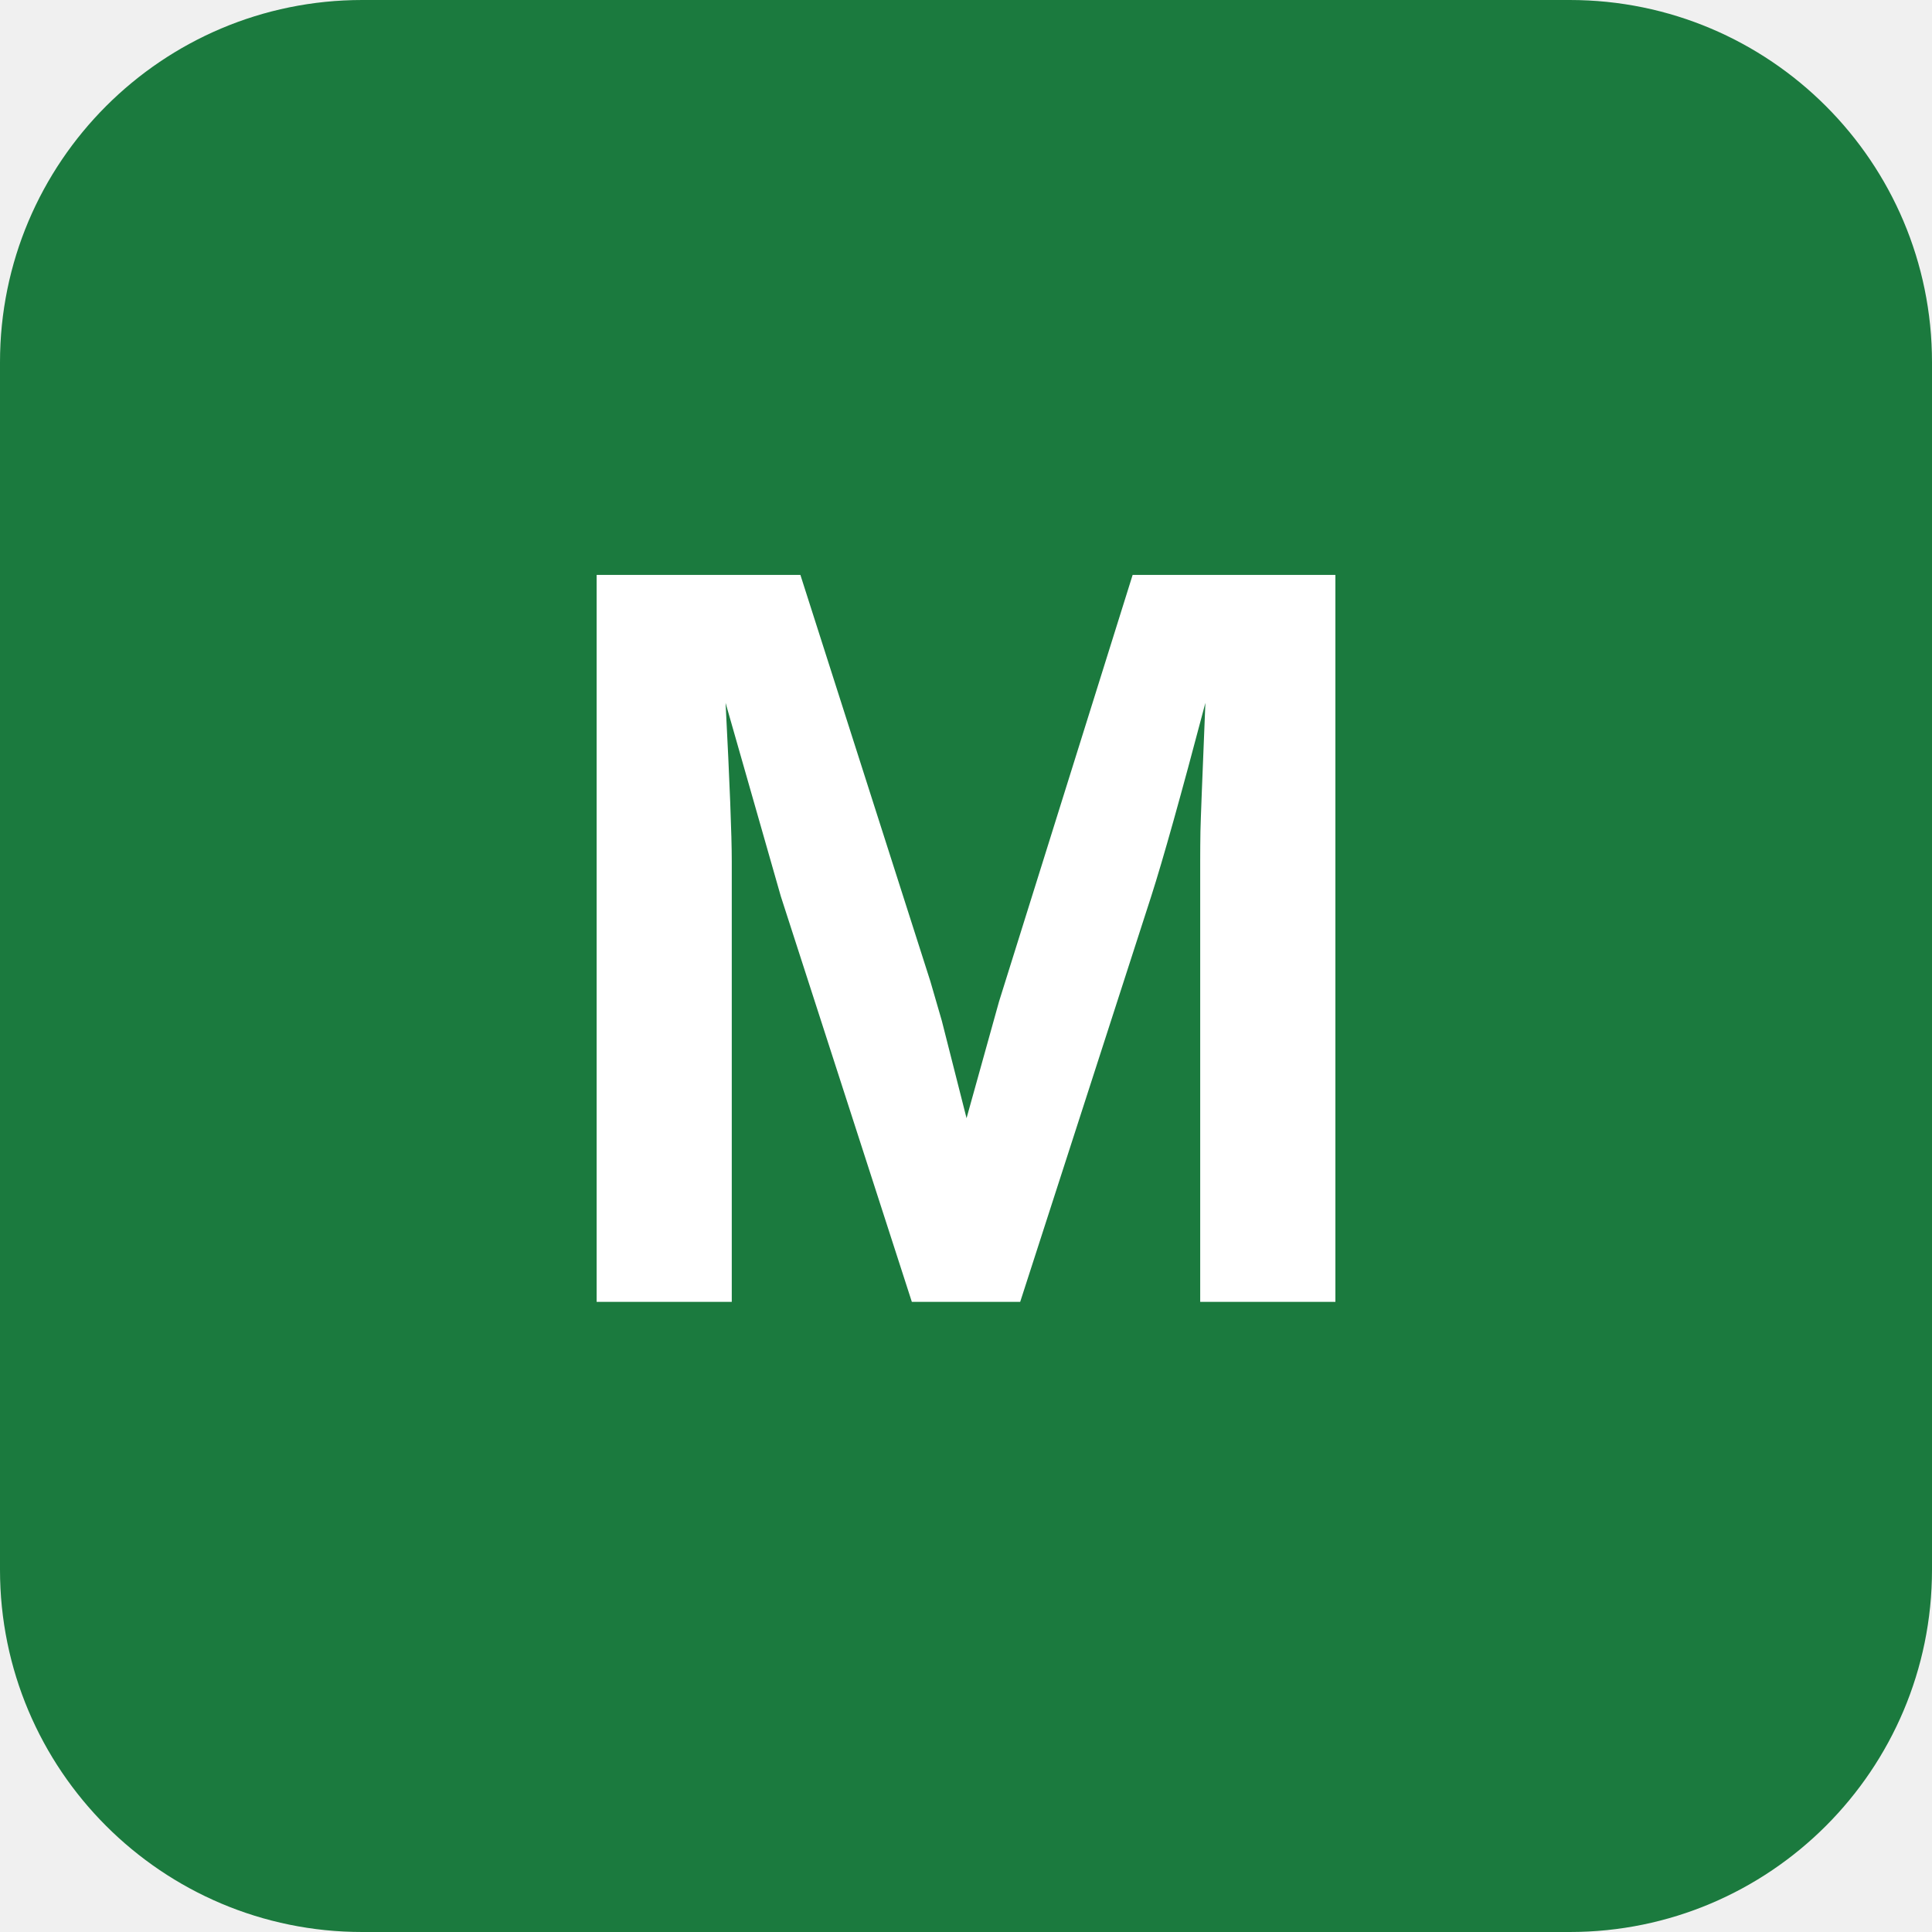
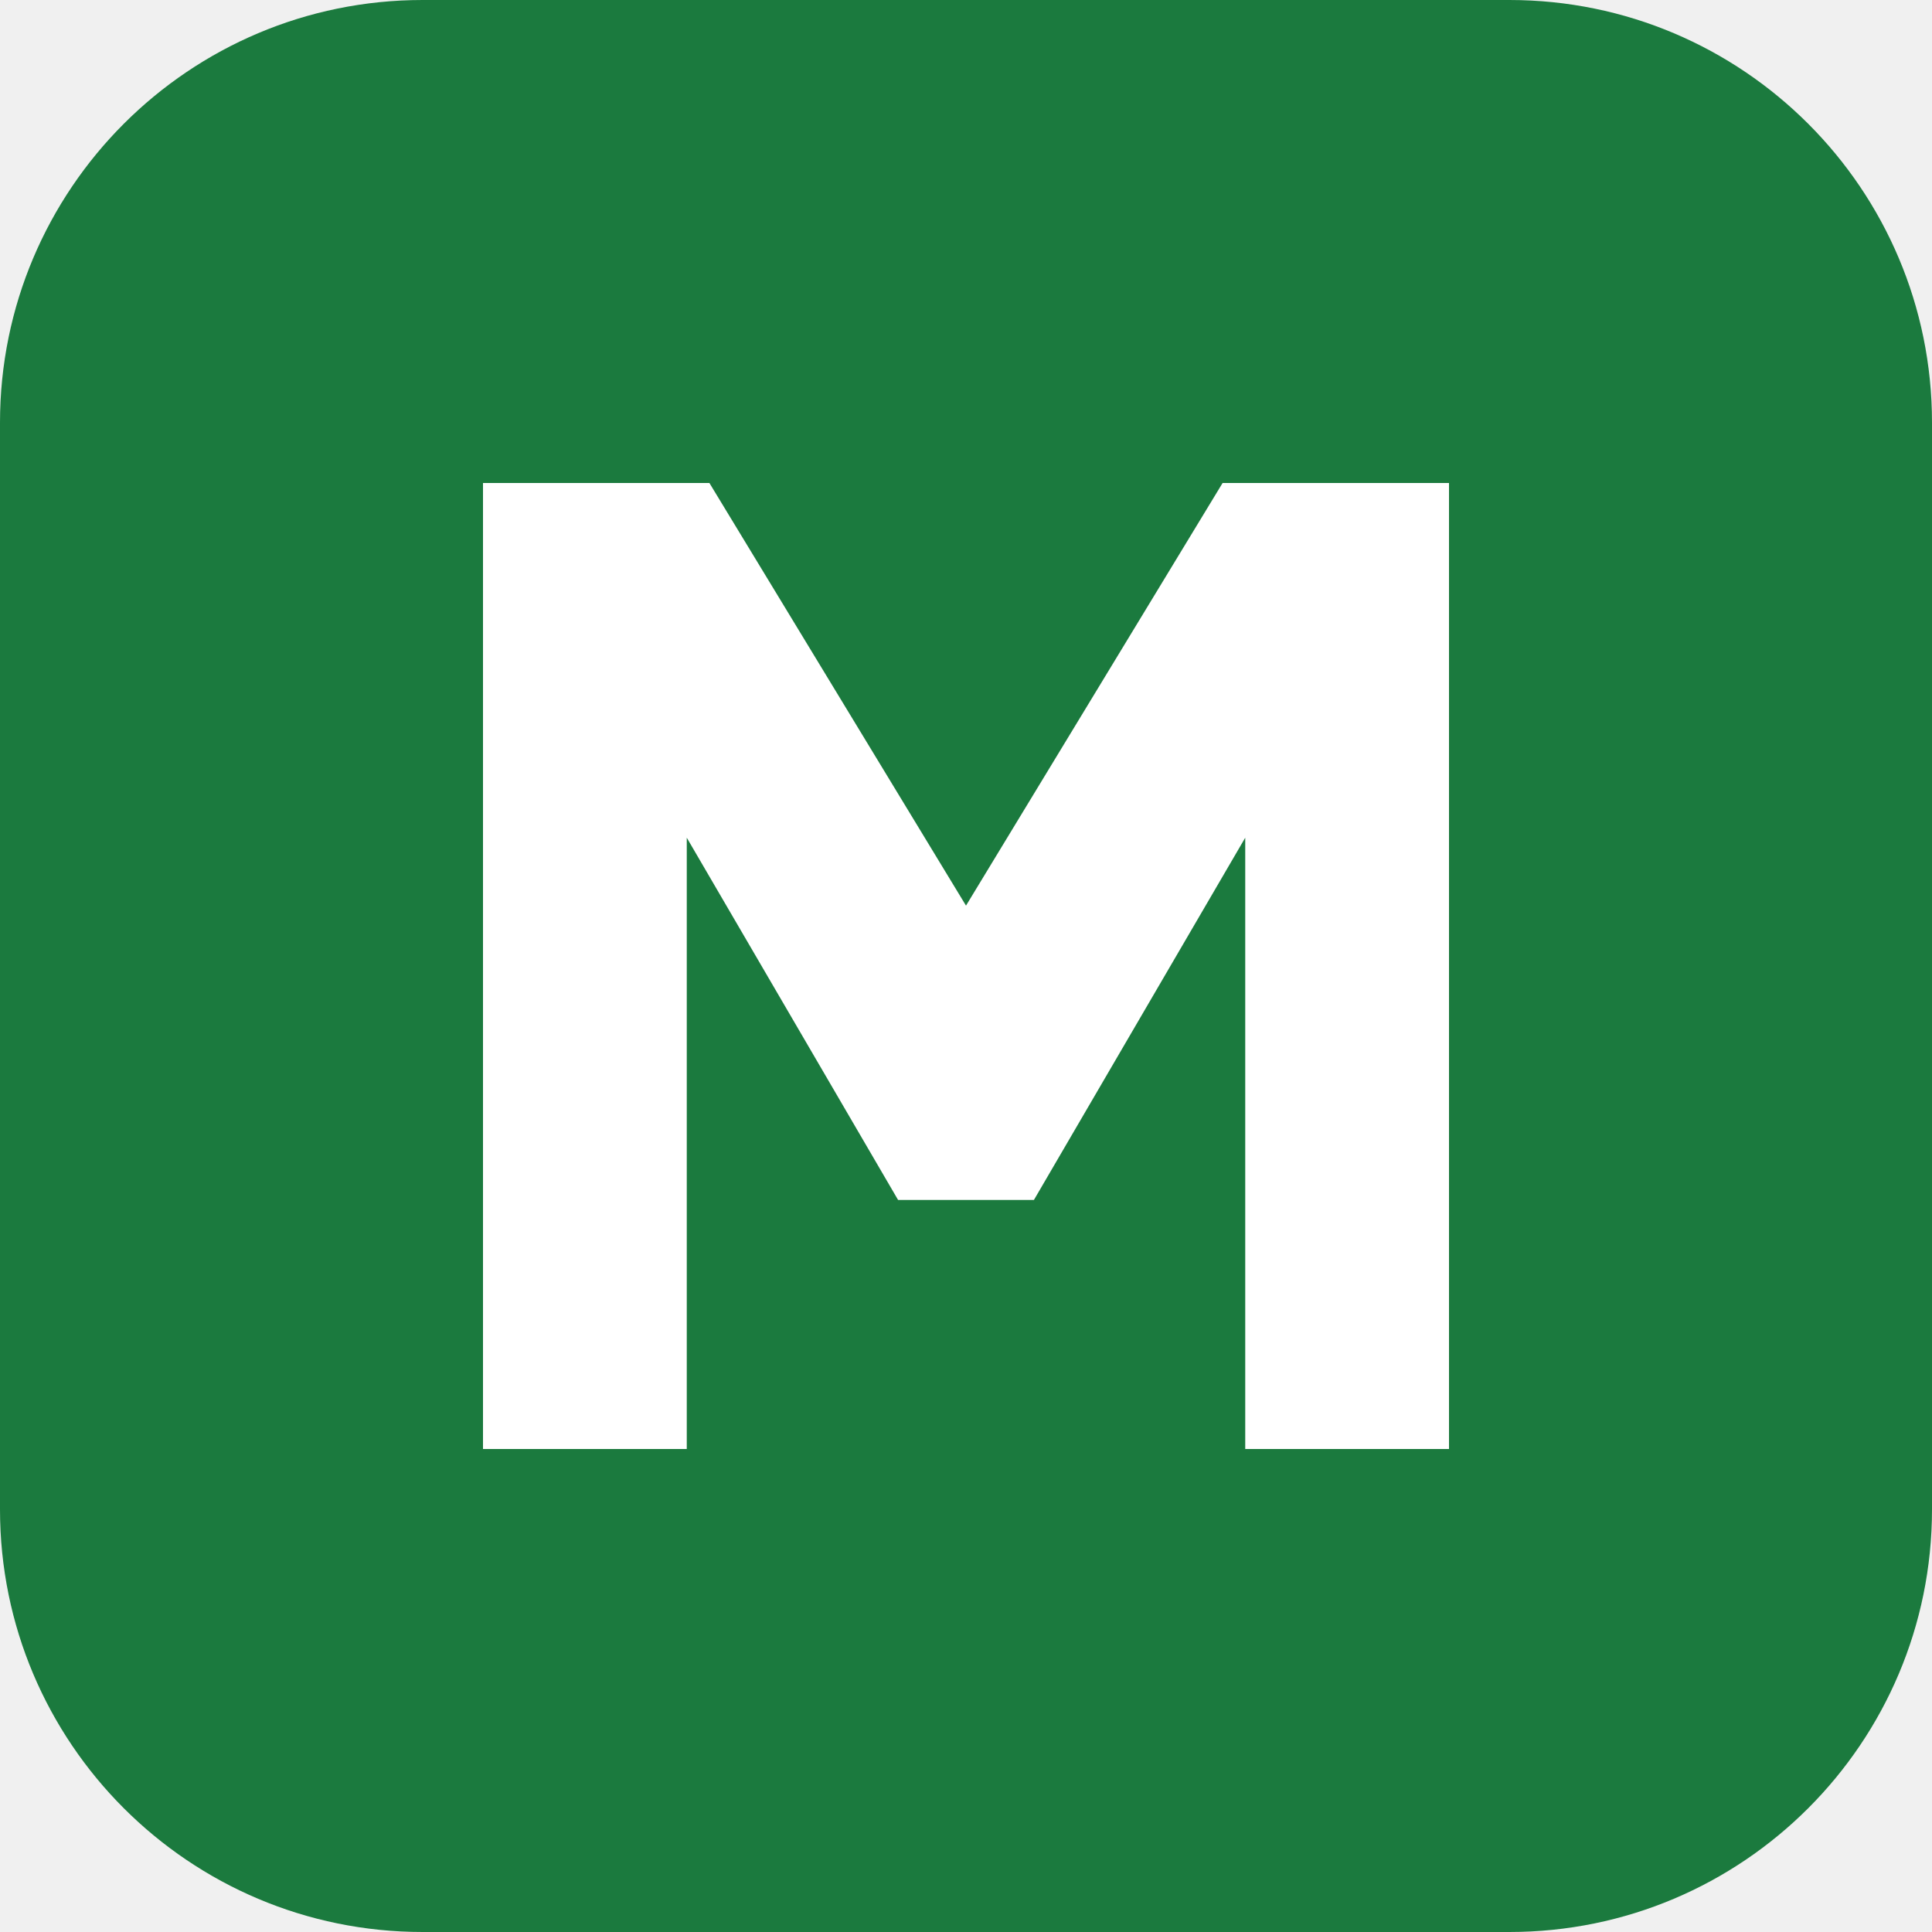
<svg xmlns="http://www.w3.org/2000/svg" viewBox="0 0 512 512">
-   <rect width="512" height="512" rx="96" fill="#1b7a3e" />
-   <text x="256" y="345" font-family="Arial, Helvetica, sans-serif" font-size="280" font-weight="700" fill="#ffffff" text-anchor="middle">M</text>
+   <rect width="512" height="512" rx="112" fill="#1b7a3e" />
+   <path d="M128 384V128h60l68 112 68-112h60v256h-54V222l-56 96h-36l-56-96v162z" fill="#ffffff" />
</svg>
